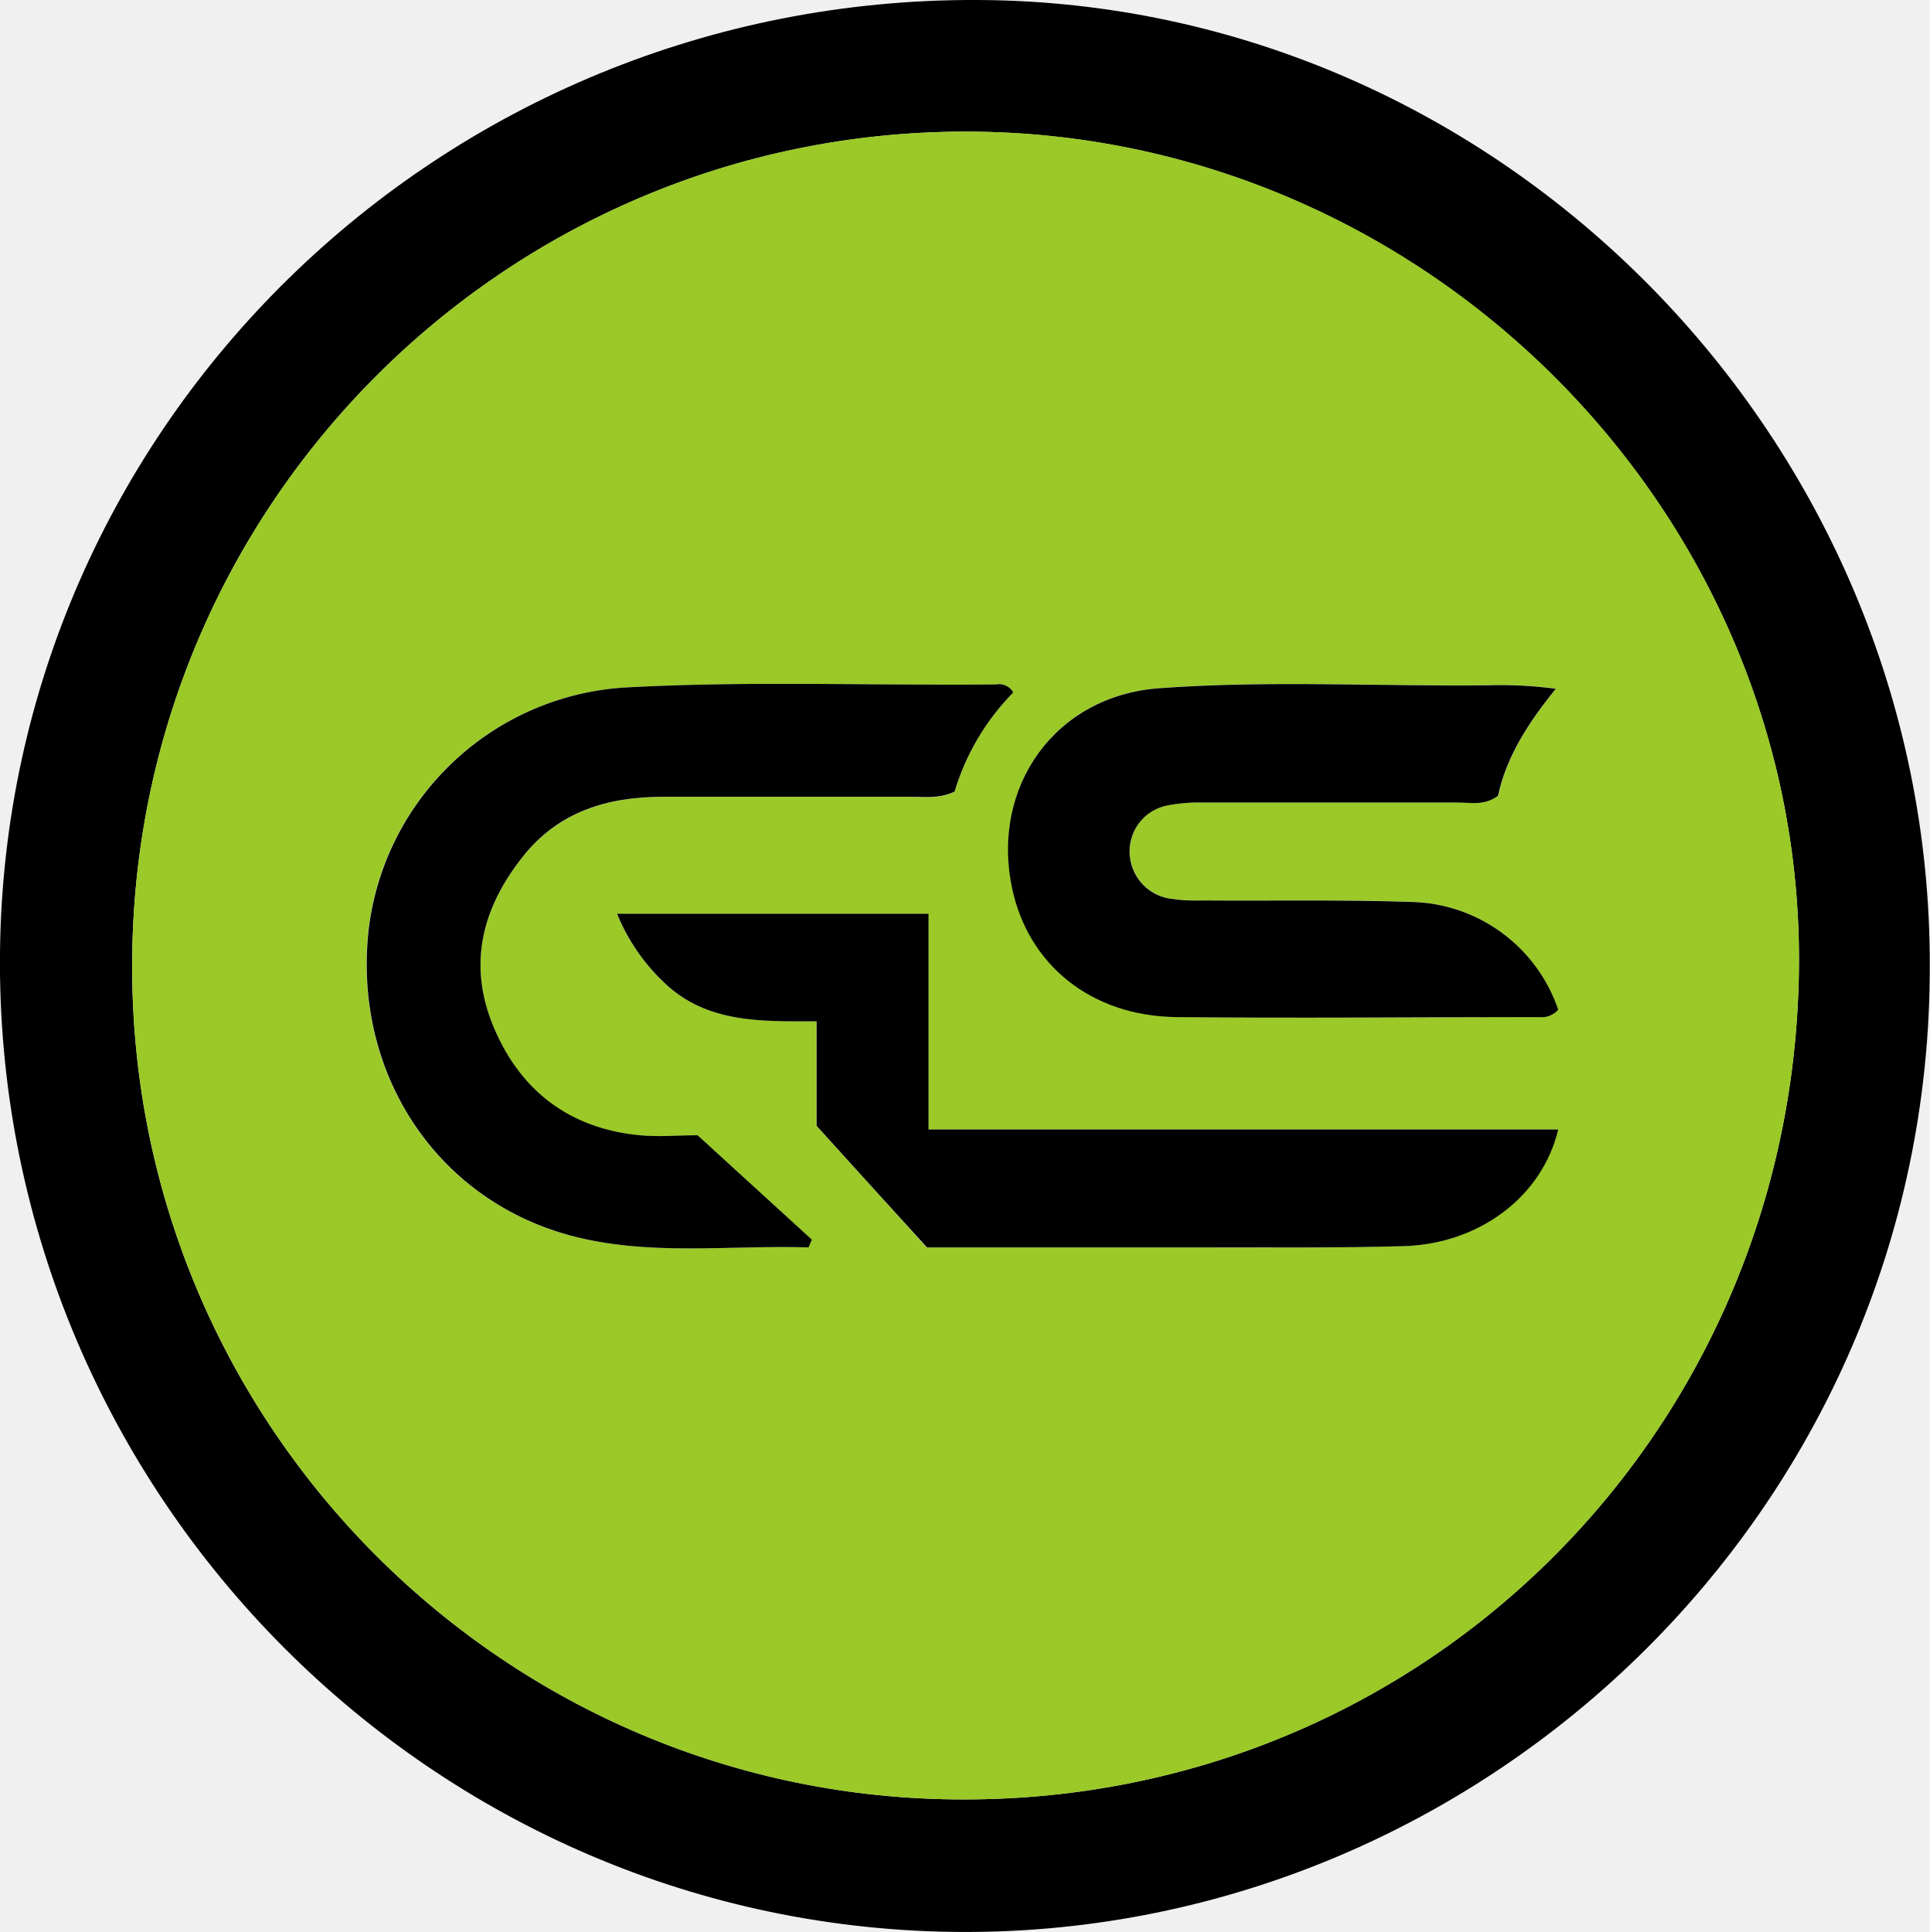
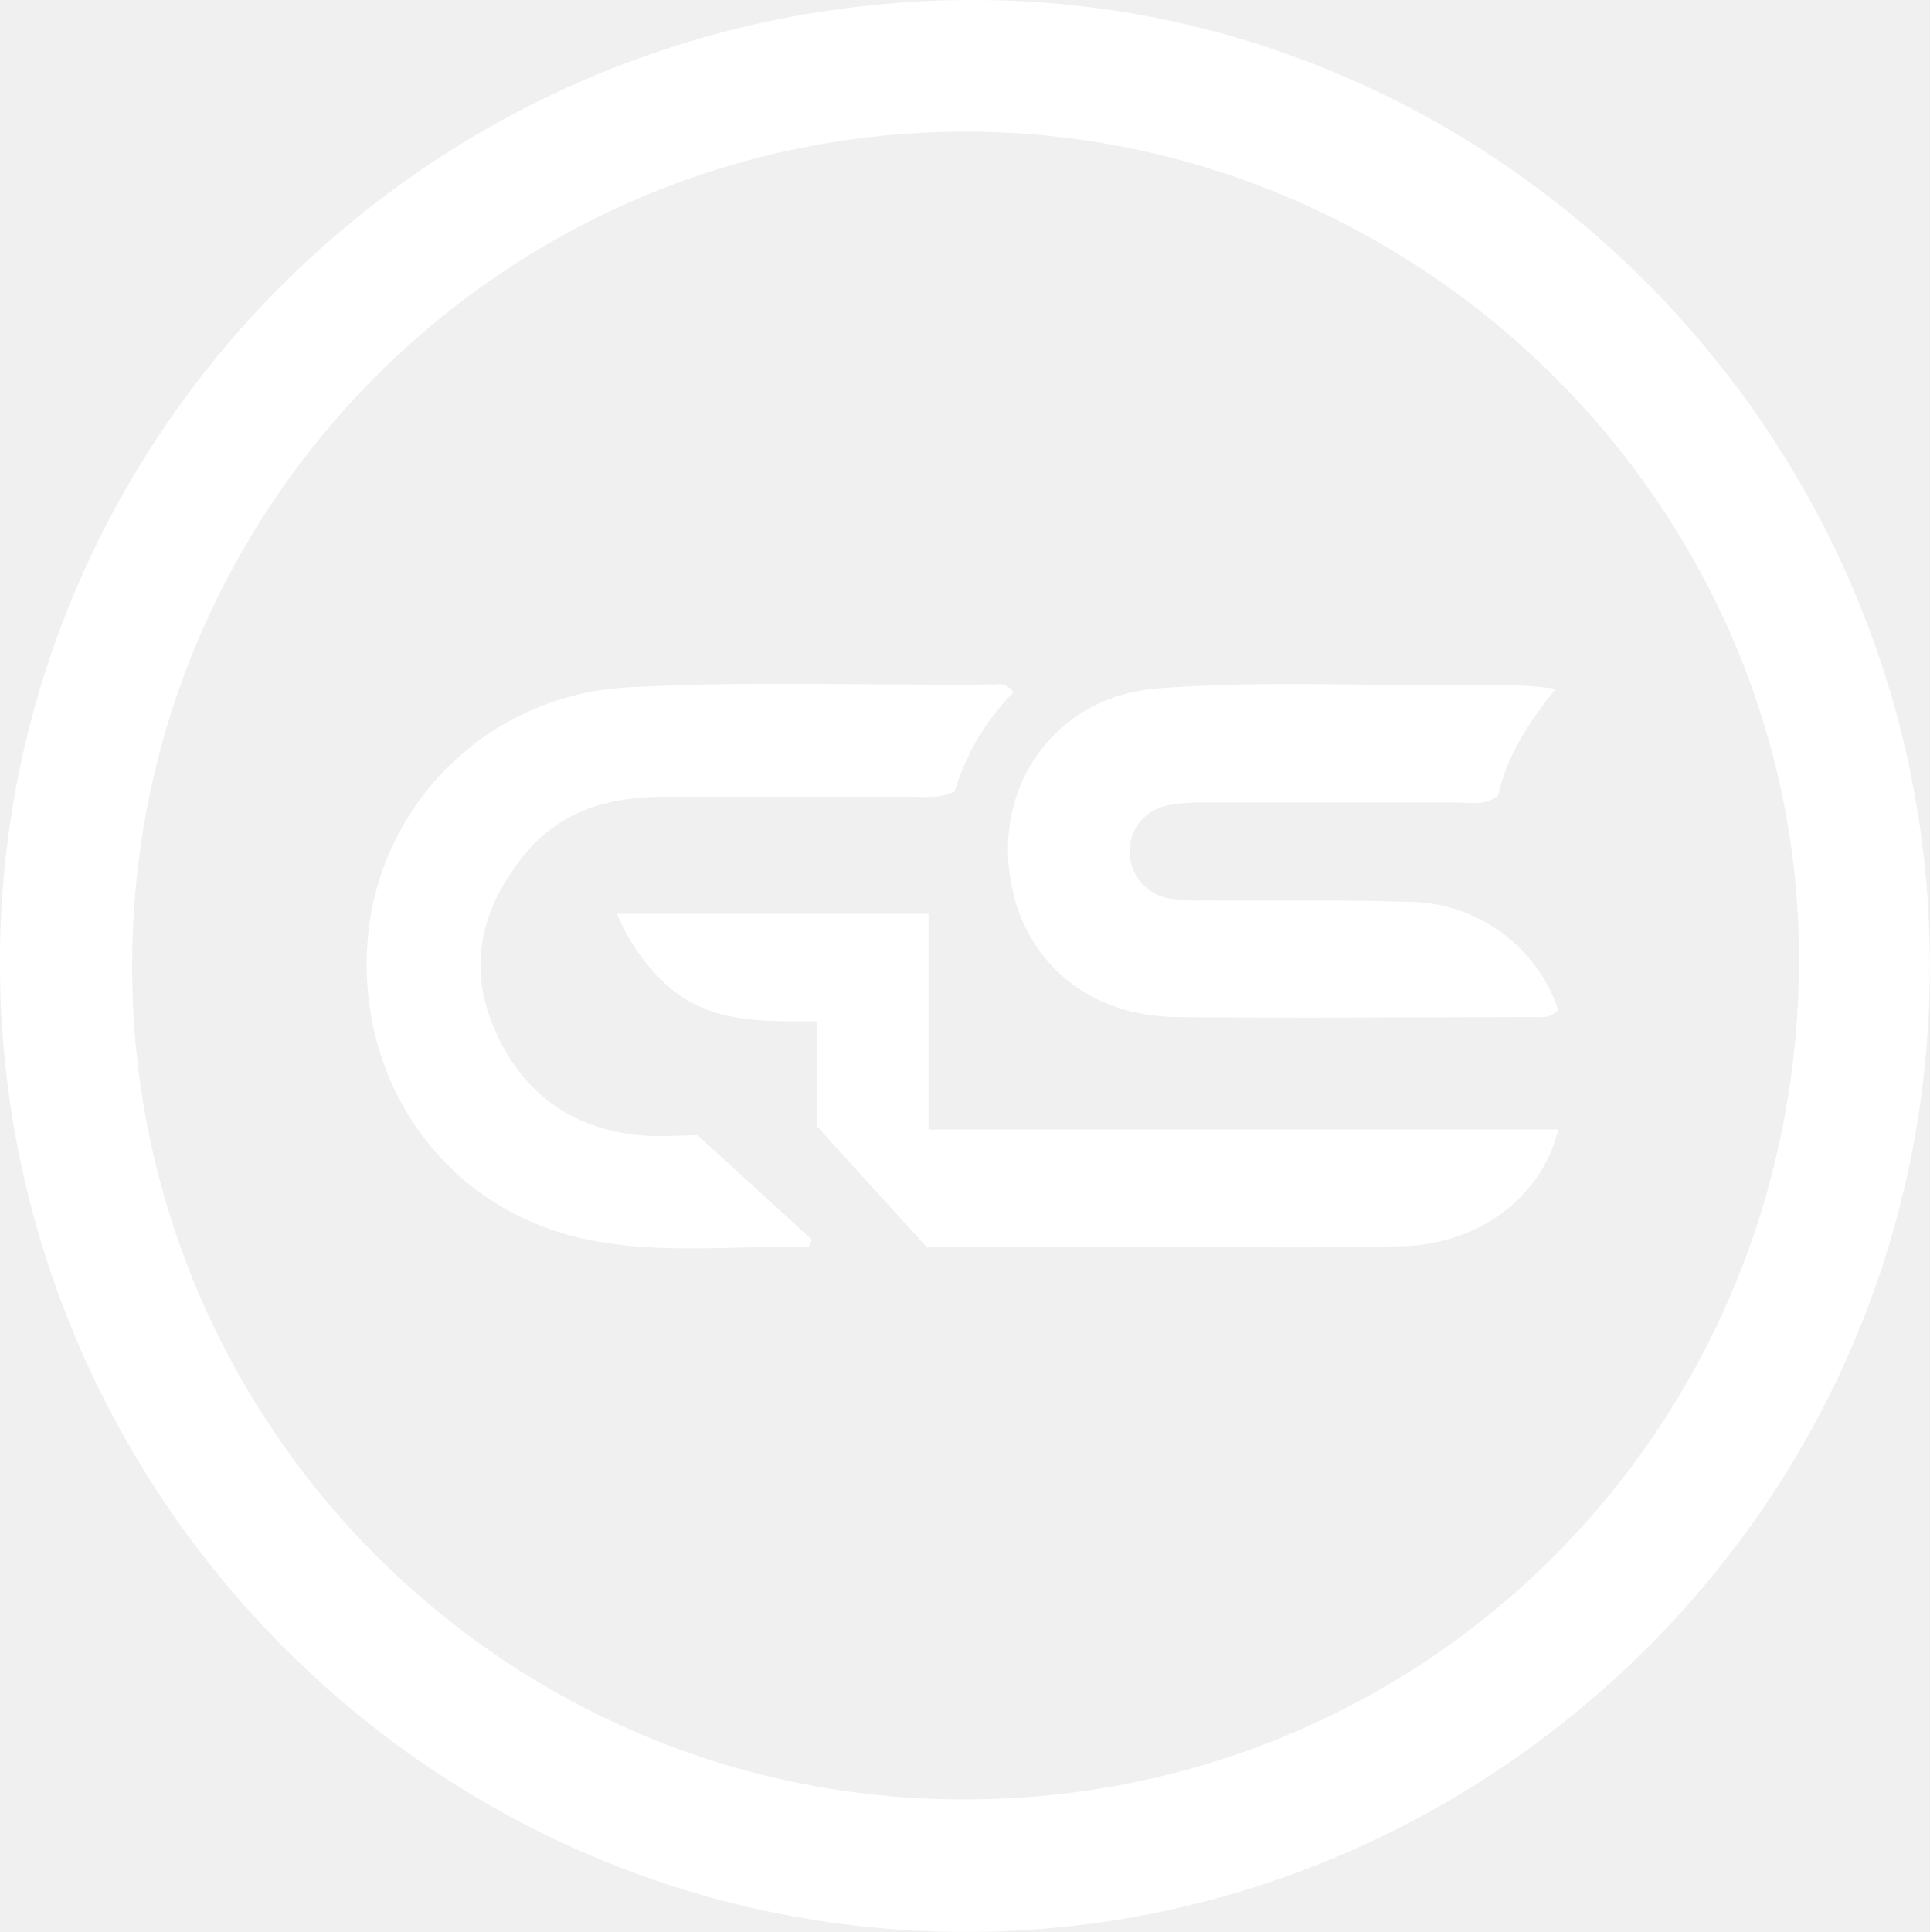
<svg xmlns="http://www.w3.org/2000/svg" viewBox="0 0 262.81 263.05">
  <defs>
    <style>
-             .cls-1 {
-                 fill: #9ac928;
+             #Capa_2 {
+                 fill: #fff;
            }
        </style>
  </defs>
  <g id="Capa_2" data-name="Capa 2">
-     <g id="Capa_1-2" data-name="Capa 1">
-       <g id="Capa_2-2" data-name="Capa 2">
-         <g id="Capa_1-2-2" data-name="Capa 1-2">
-           <path d="M262.81,131.6c.06,74.17-61.43,132.54-133.32,131.43S-.74,202.25,0,129.68C.76,57.89,60-.32,133.16,0,204.33.28,263,59.85,262.81,131.6ZM131.31,245C194.53,245,244.94,194.24,245,130.65,245,69,193.65,18,131.59,17.92A113.54,113.54,0,0,0,18,131.45v.47C18.12,194.32,68.94,245.08,131.31,245Z" />
-           <path class="cls-1" d="M131.31,245C68.94,245.08,18.12,194.32,18,131.87A113.54,113.54,0,0,1,131.17,17.92h.42C193.65,17.92,245,69,245,130.65,244.94,194.24,194.53,245,131.31,245ZM138,94.27a2.27,2.27,0,0,0-2.45-1.08c-16.66.17-33.33-.5-50,.39a37.5,37.5,0,0,0-35.37,32.86c-2.23,19.39,9,36.76,27.35,41.75,10.71,2.9,21.69,1.31,32.54,1.65l.45-1.06L95,154.59c-2.58,0-5.25.21-7.88,0-9.48-.9-16.1-5.83-19.83-14.58-3.66-8.6-1.66-16.33,3.9-23.34,4.84-6.09,11.51-8.17,19-8.16h34c1.81,0,3.67.33,5.81-.71A32.52,32.52,0,0,1,138,94.27Zm74.18,43.21a21.67,21.67,0,0,0-20-14.7c-9.48-.32-19-.13-28.46-.2a23,23,0,0,1-4.47-.26,6.49,6.49,0,0,1-5.39-6.29,6.34,6.34,0,0,1,5.21-6.4,22.81,22.81,0,0,1,5-.38H198.5c1.78,0,3.68.47,5.55-.92,1.15-5.36,4.17-10,7.87-14.57a56,56,0,0,0-9.15-.48c-15,.18-30-.7-44.92.41-14.1,1-22.89,13.31-20,27.11,2.16,10.48,10.72,17.51,22.36,17.66,16.48.23,33,.06,49.43,0A3,3,0,0,0,212.21,137.48Zm-101,15.81c5.8,6.38,10.49,11.54,15,16.55h37.44c9.16,0,18.31.09,27.46-.17,10.3-.3,18.88-6.72,21.07-15.89H126.42V124.41H84a26.8,26.8,0,0,0,6.44,9.4c5.8,5.55,13.27,5.23,20.74,5.25Z" />
-           <path d="M138,94.27A32.59,32.59,0,0,0,130,107.78c-2.14,1-4,.7-5.81.71h-34c-7.53,0-14.2,2.07-19,8.16-5.56,7-7.56,14.74-3.9,23.34s10.35,13.68,19.83,14.58c2.63.25,5.3,0,7.88,0l15.56,14.21-.45,1.06c-10.85-.34-21.83,1.25-32.54-1.65-18.36-5-29.58-22.36-27.35-41.75A37.5,37.5,0,0,1,85.6,93.58c16.65-.89,33.32-.22,50-.39A2.26,2.26,0,0,1,138,94.27Z" />
-           <path d="M212.21,137.48a3,3,0,0,1-2.61,1c-16.47,0-32.95.18-49.43,0-11.64-.15-20.2-7.18-22.36-17.66-2.85-13.8,5.94-26.07,20-27.11,14.94-1.11,29.94-.23,44.92-.41a56,56,0,0,1,9.15.48c-3.7,4.56-6.72,9.21-7.87,14.57-1.87,1.39-3.77.91-5.55.92H164a22.81,22.81,0,0,0-4.95.38,6.34,6.34,0,0,0-5.21,6.4,6.49,6.49,0,0,0,5.39,6.29,23,23,0,0,0,4.47.26c9.49.07,19-.12,28.46.2A21.66,21.66,0,0,1,212.21,137.48Z" />
-           <path d="M111.21,153.29V139.06c-7.47,0-14.94.3-20.74-5.25a26.8,26.8,0,0,1-6.44-9.4h42.42v29.37h85.76c-2.19,9.17-10.77,15.59-21.07,15.89-9.15.26-18.3.15-27.46.17H126.24C121.67,164.83,117,159.67,111.21,153.29Z" />
-         </g>
-       </g>
-     </g>
+     <path d="M262.81,131.6c.06,74.17-61.43,132.54-133.32,131.43S-.74,202.25,0,129.68C.76,57.89,60-.32,133.16,0,204.33.28,263,59.85,262.81,131.6ZM131.31,245C194.53,245,244.94,194.24,245,130.65,245,69,193.65,18,131.59,17.92A113.54,113.54,0,0,0,18,131.45v.47C18.12,194.32,68.94,245.08,131.31,245Z" />
+     <path d="M138,94.27A32.59,32.59,0,0,0,130,107.78c-2.14,1-4,.7-5.81.71h-34c-7.53,0-14.2,2.07-19,8.16-5.56,7-7.56,14.74-3.9,23.34s10.35,13.68,19.83,14.58c2.63.25,5.3,0,7.88,0l15.56,14.21-.45,1.06c-10.85-.34-21.83,1.25-32.54-1.65-18.36-5-29.58-22.36-27.35-41.75A37.5,37.5,0,0,1,85.6,93.58c16.65-.89,33.32-.22,50-.39A2.26,2.26,0,0,1,138,94.27Z" />
+     <path d="M212.21,137.48a3,3,0,0,1-2.61,1c-16.47,0-32.95.18-49.43,0-11.64-.15-20.2-7.18-22.36-17.66-2.85-13.8,5.94-26.07,20-27.11,14.94-1.11,29.94-.23,44.92-.41a56,56,0,0,1,9.15.48c-3.7,4.56-6.72,9.21-7.87,14.57-1.87,1.39-3.77.91-5.55.92H164a22.81,22.81,0,0,0-4.95.38,6.34,6.34,0,0,0-5.21,6.4,6.49,6.49,0,0,0,5.39,6.29,23,23,0,0,0,4.47.26c9.49.07,19-.12,28.46.2A21.66,21.66,0,0,1,212.21,137.48Z" />
+     <path d="M111.21,153.29V139.06c-7.47,0-14.94.3-20.74-5.25a26.8,26.8,0,0,1-6.44-9.4h42.42v29.37h85.76c-2.19,9.17-10.77,15.59-21.07,15.89-9.15.26-18.3.15-27.46.17H126.24C121.67,164.83,117,159.67,111.21,153.29Z" />
  </g>
</svg>
